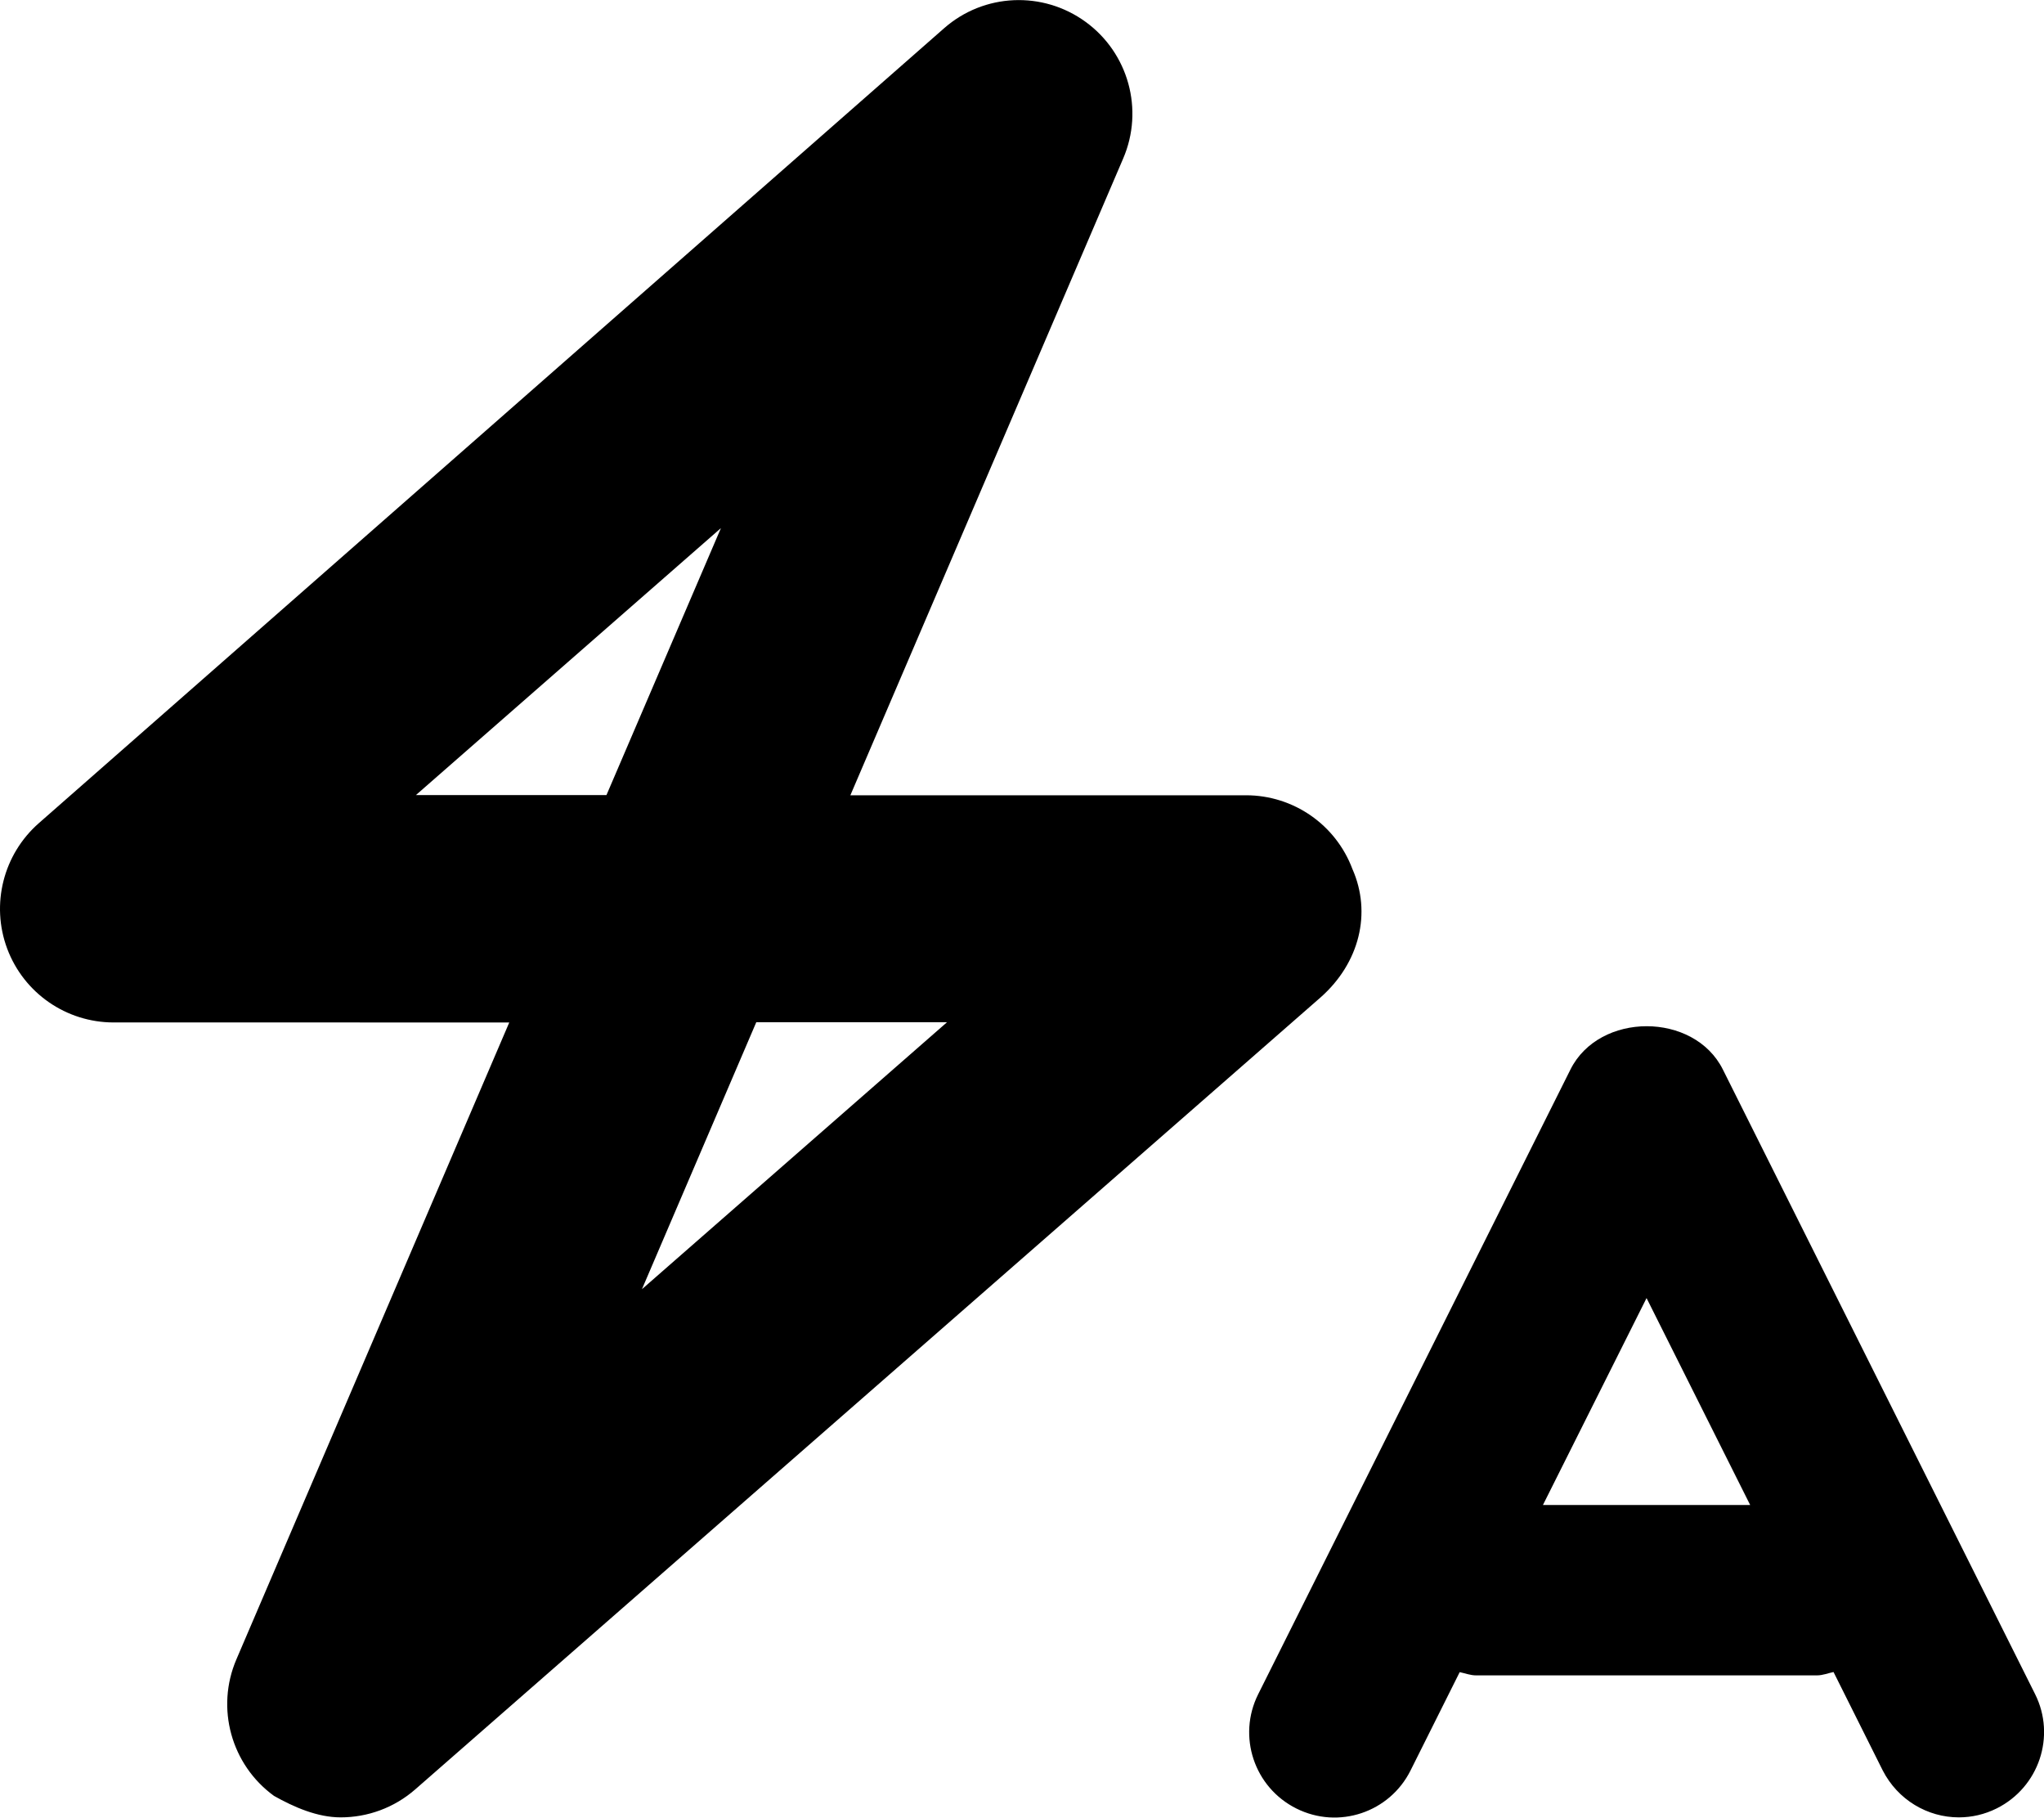
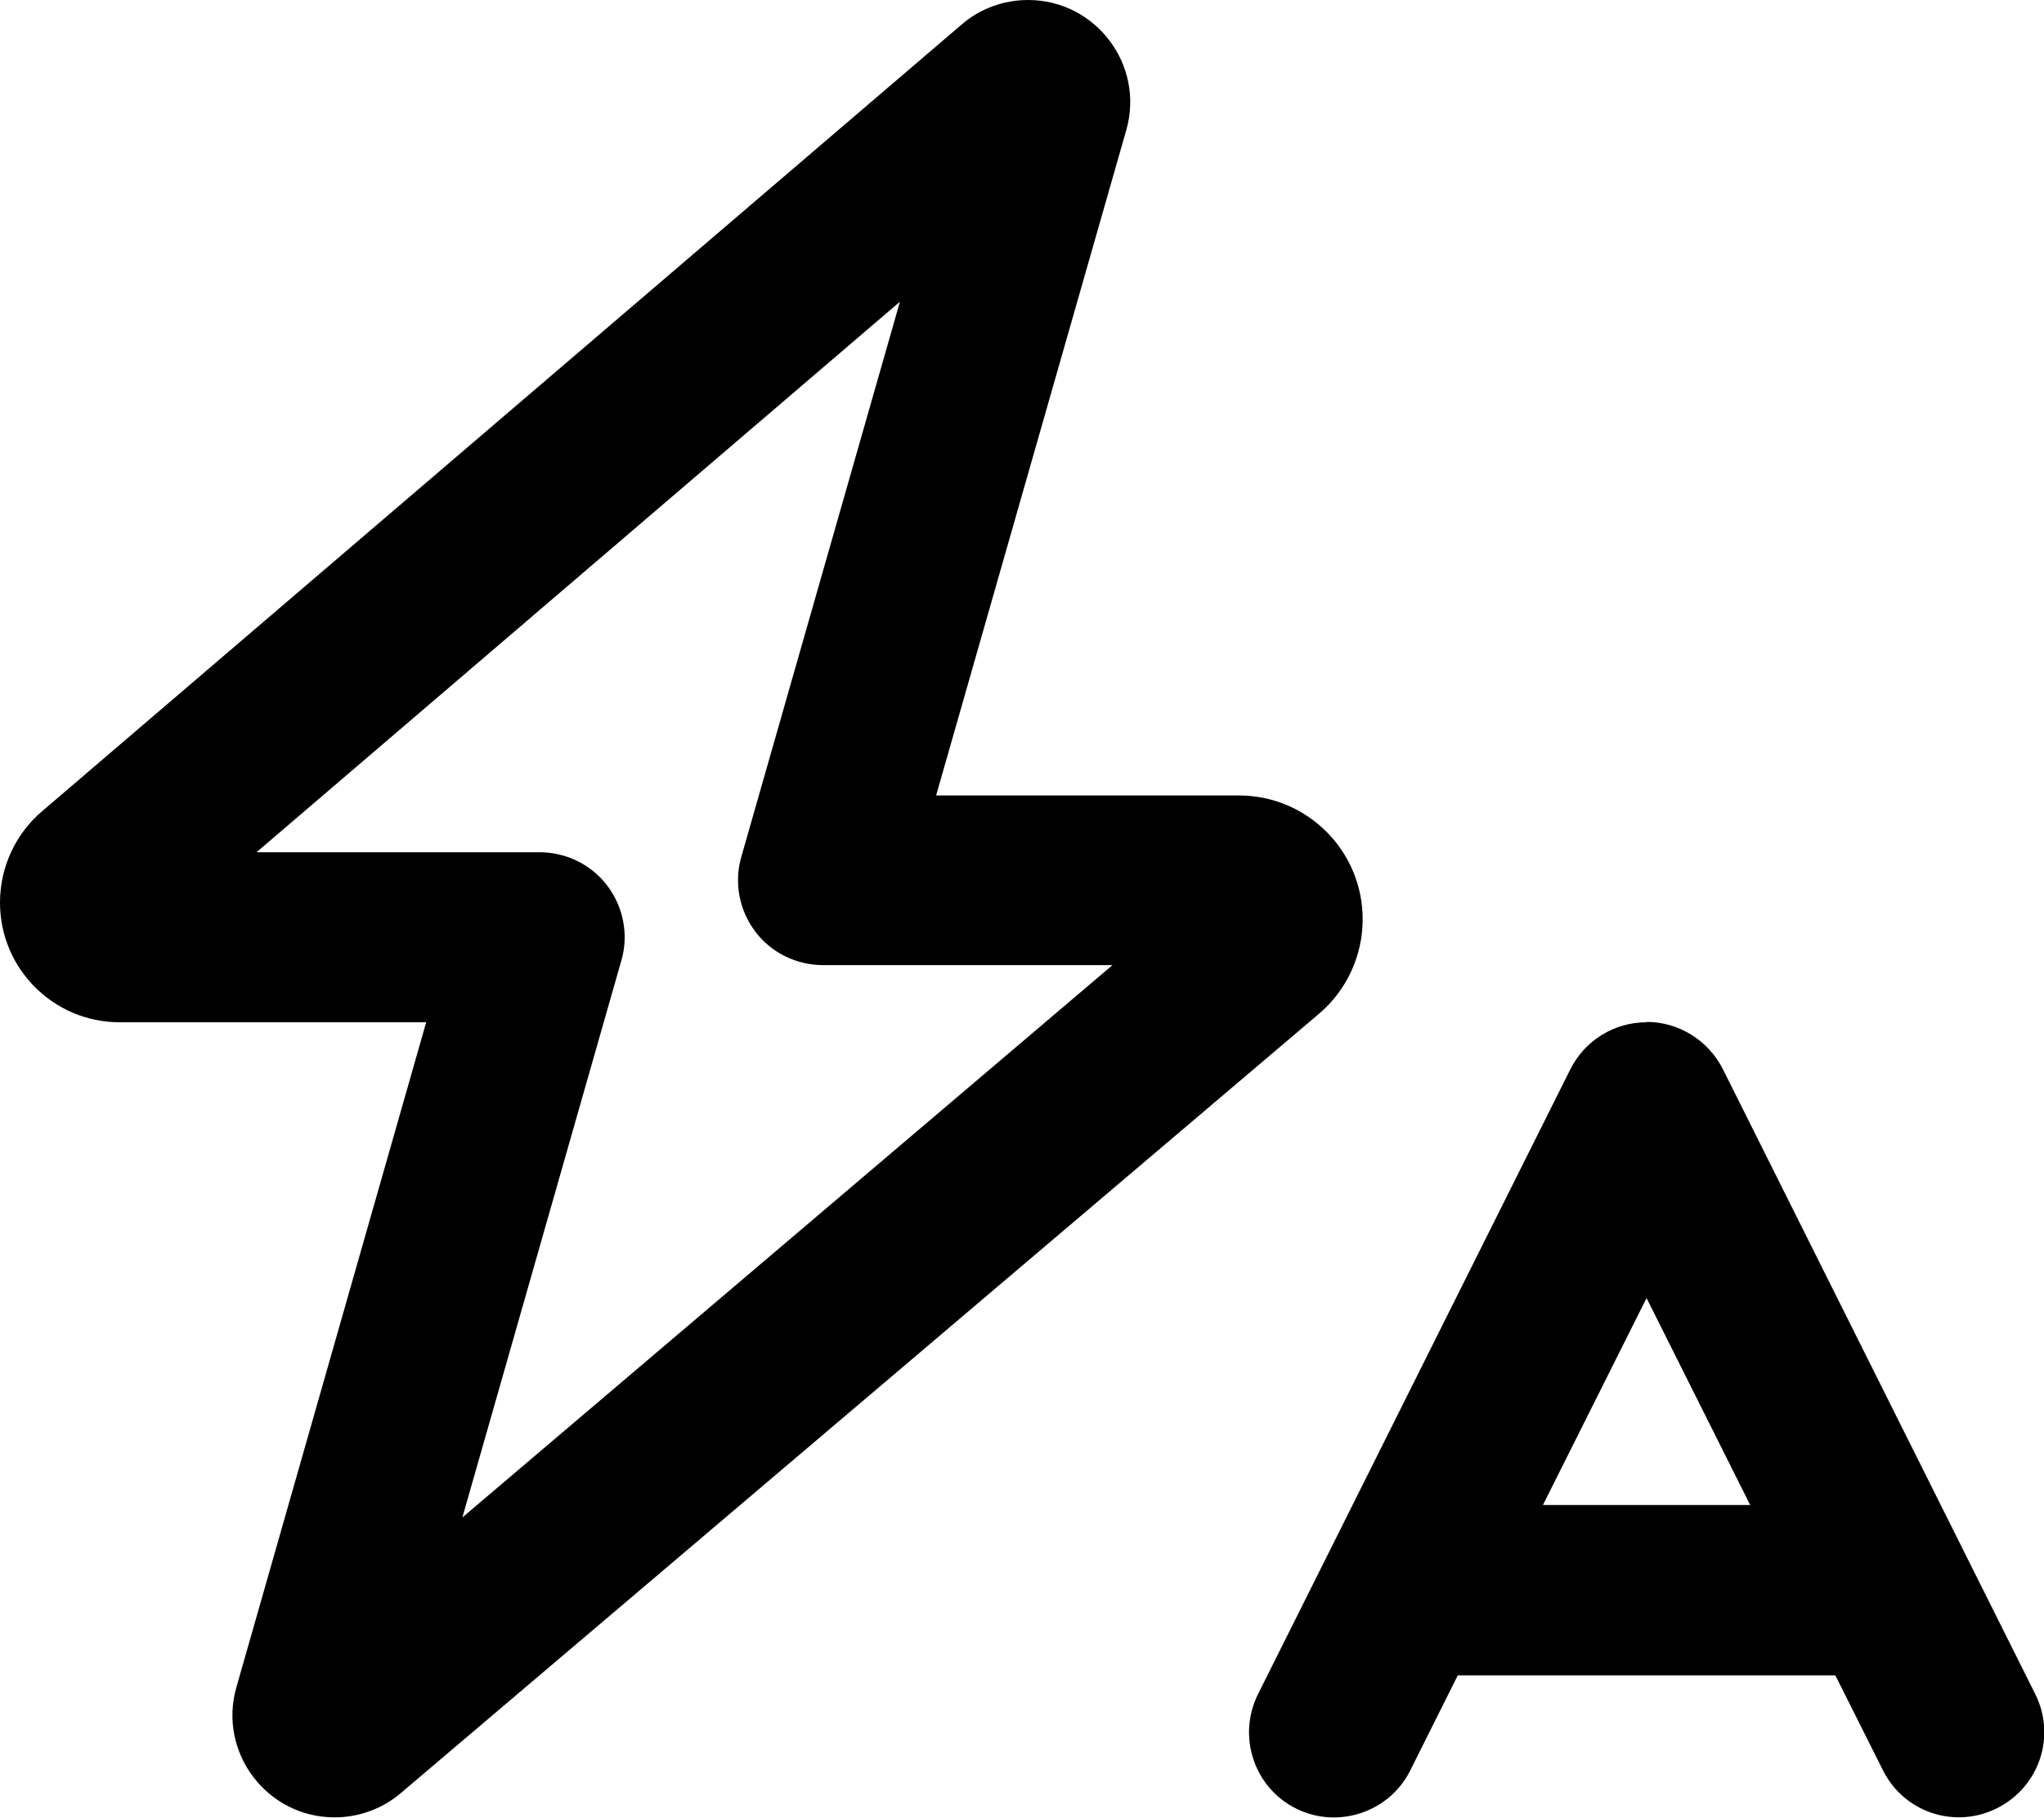
<svg xmlns="http://www.w3.org/2000/svg" viewBox="0 0 576 512">
-   <path d="M381.1 244.8c-4.688-12.48-16.62-20.75-29.97-20.75l-111.5 .008l76.88-179.4c5.906-13.73 1.5-29.72-10.59-38.5c-12.06-8.781-28.62-8.091-39.87 1.799L10.95 231.9C.916 240.7-2.647 254.8 2.041 267.3c4.688 12.48 16.62 20.75 29.97 20.75l111.5 .006l-76.88 179.4c-5.906 13.73-1.5 29.72 10.59 38.5C82.82 509.1 89.41 512 96 512c7.531 0 15.06-2.656 21.06-7.922l255.1-223.1C383.1 271.3 386.6 257.2 381.1 244.8zM117.2 224l85.96-75.22L170.9 224H117.2zM180.9 363.2l32.22-75.21h53.75L180.9 363.2zM573.5 477.3l-88-176c-8.125-16.25-34.81-16.25-42.94 0l-88 176c-5.938 11.86-1.125 26.27 10.75 32.2c11.88 5.953 26.28 1.125 32.19-10.73l13.84-27.68C412.9 471.4 414.3 472 416 472h96c1.664 0 3.121-.625 4.689-.947l13.84 27.68C534.8 507.1 543.2 512 552 512c3.594 0 7.25-.812 10.69-2.531C574.6 503.5 579.4 489.1 573.5 477.3zM434.8 424L464 365.7L493.2 424H434.8z" />
+   <path d="M317.4 36.6C322.6 18.3 308.8 0 289.7 0c-6.8 0-13.5 2.4-18.7 6.9L11.8 228.6C4.3 235 0 244.4 0 254.3C0 272.9 15.1 288 33.7 288h86.4L66.6 475.4C61.4 493.7 75.2 512 94.3 512c6.8 0 13.4-2.4 18.6-6.8L371.7 285.6c7.8-6.6 12.3-16.4 12.3-26.6c0-19.3-15.6-34.9-34.9-34.9H263.8L317.4 36.6zM72.4 240L253.6 85 208.9 241.4c-2.1 7.2-.6 15 3.9 21s11.6 9.5 19.2 9.5h81.5L130.3 427.5l44.8-156.9c2.1-7.2 .6-15-3.9-21s-11.6-9.5-19.2-9.5H72.4zM464 288c-9.1 0-17.4 5.1-21.5 13.3l-88 176c-5.9 11.9-1.1 26.3 10.7 32.2s26.3 1.1 32.2-10.7L410.8 472H517.2l13.4 26.7c5.9 11.9 20.3 16.7 32.2 10.7s16.7-20.3 10.7-32.2l-88-176c-4.1-8.1-12.4-13.3-21.5-13.3zm0 77.7L493.2 424H434.8L464 365.7z" />
</svg>
